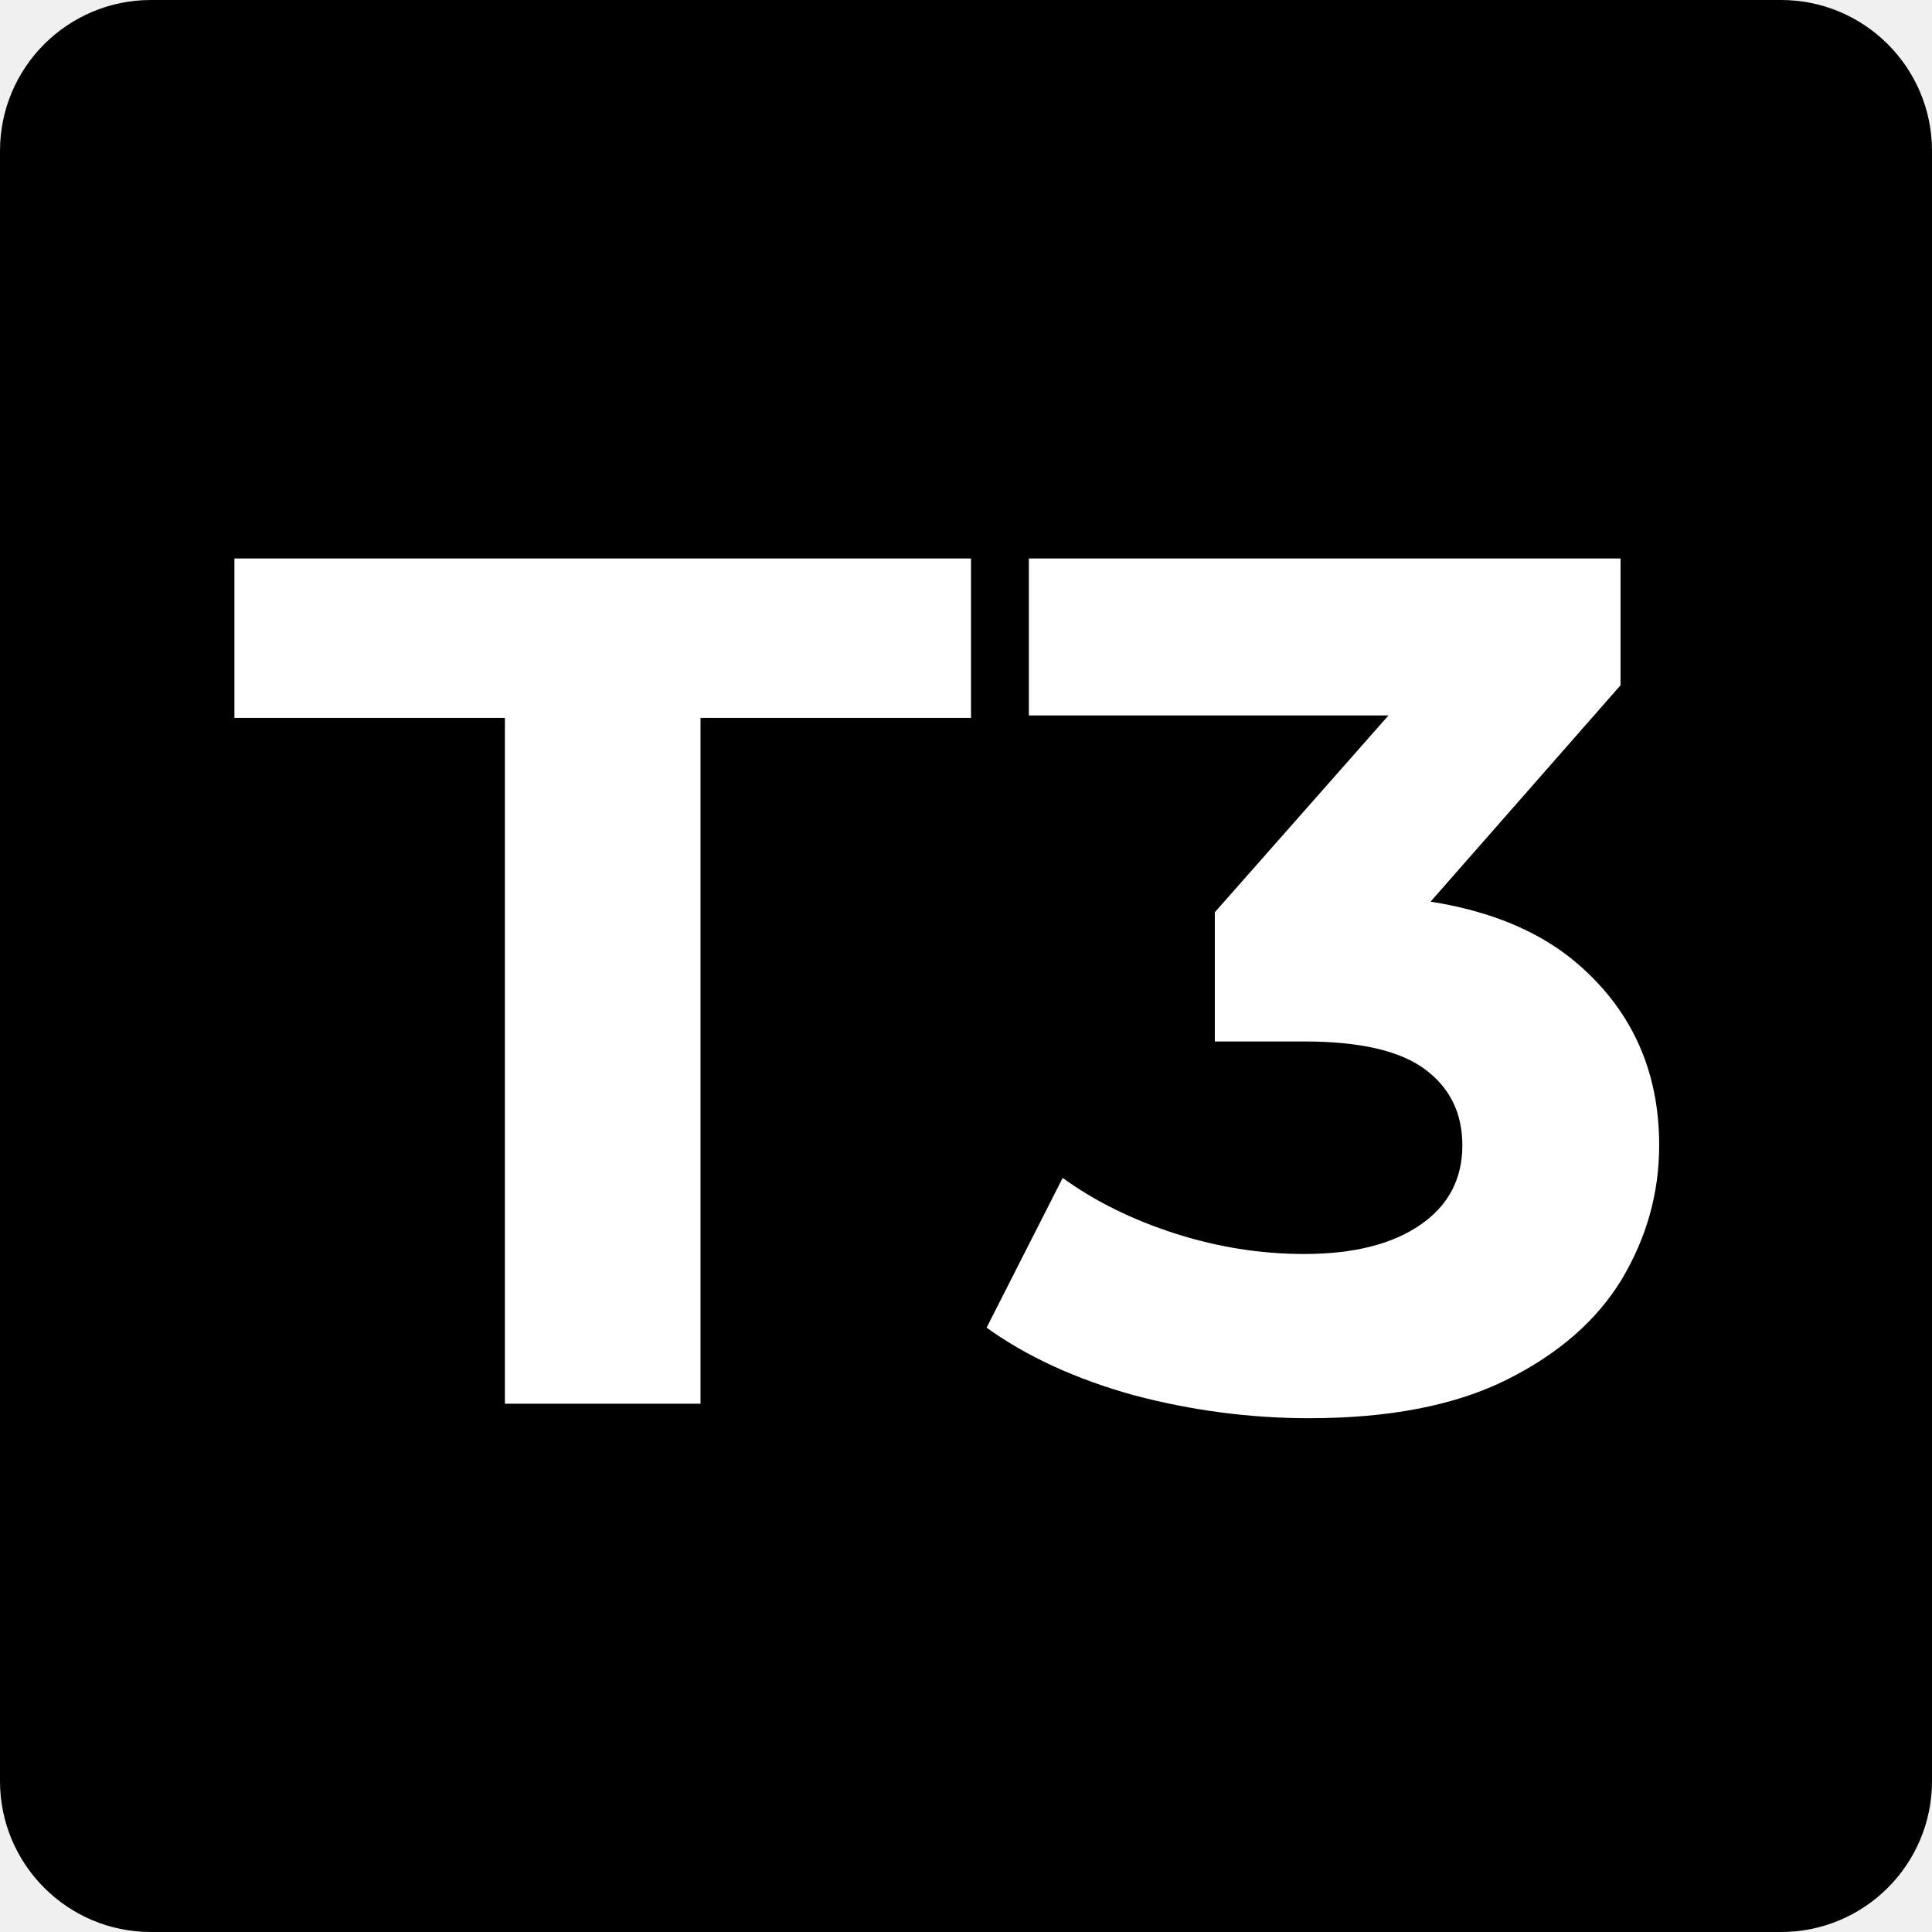
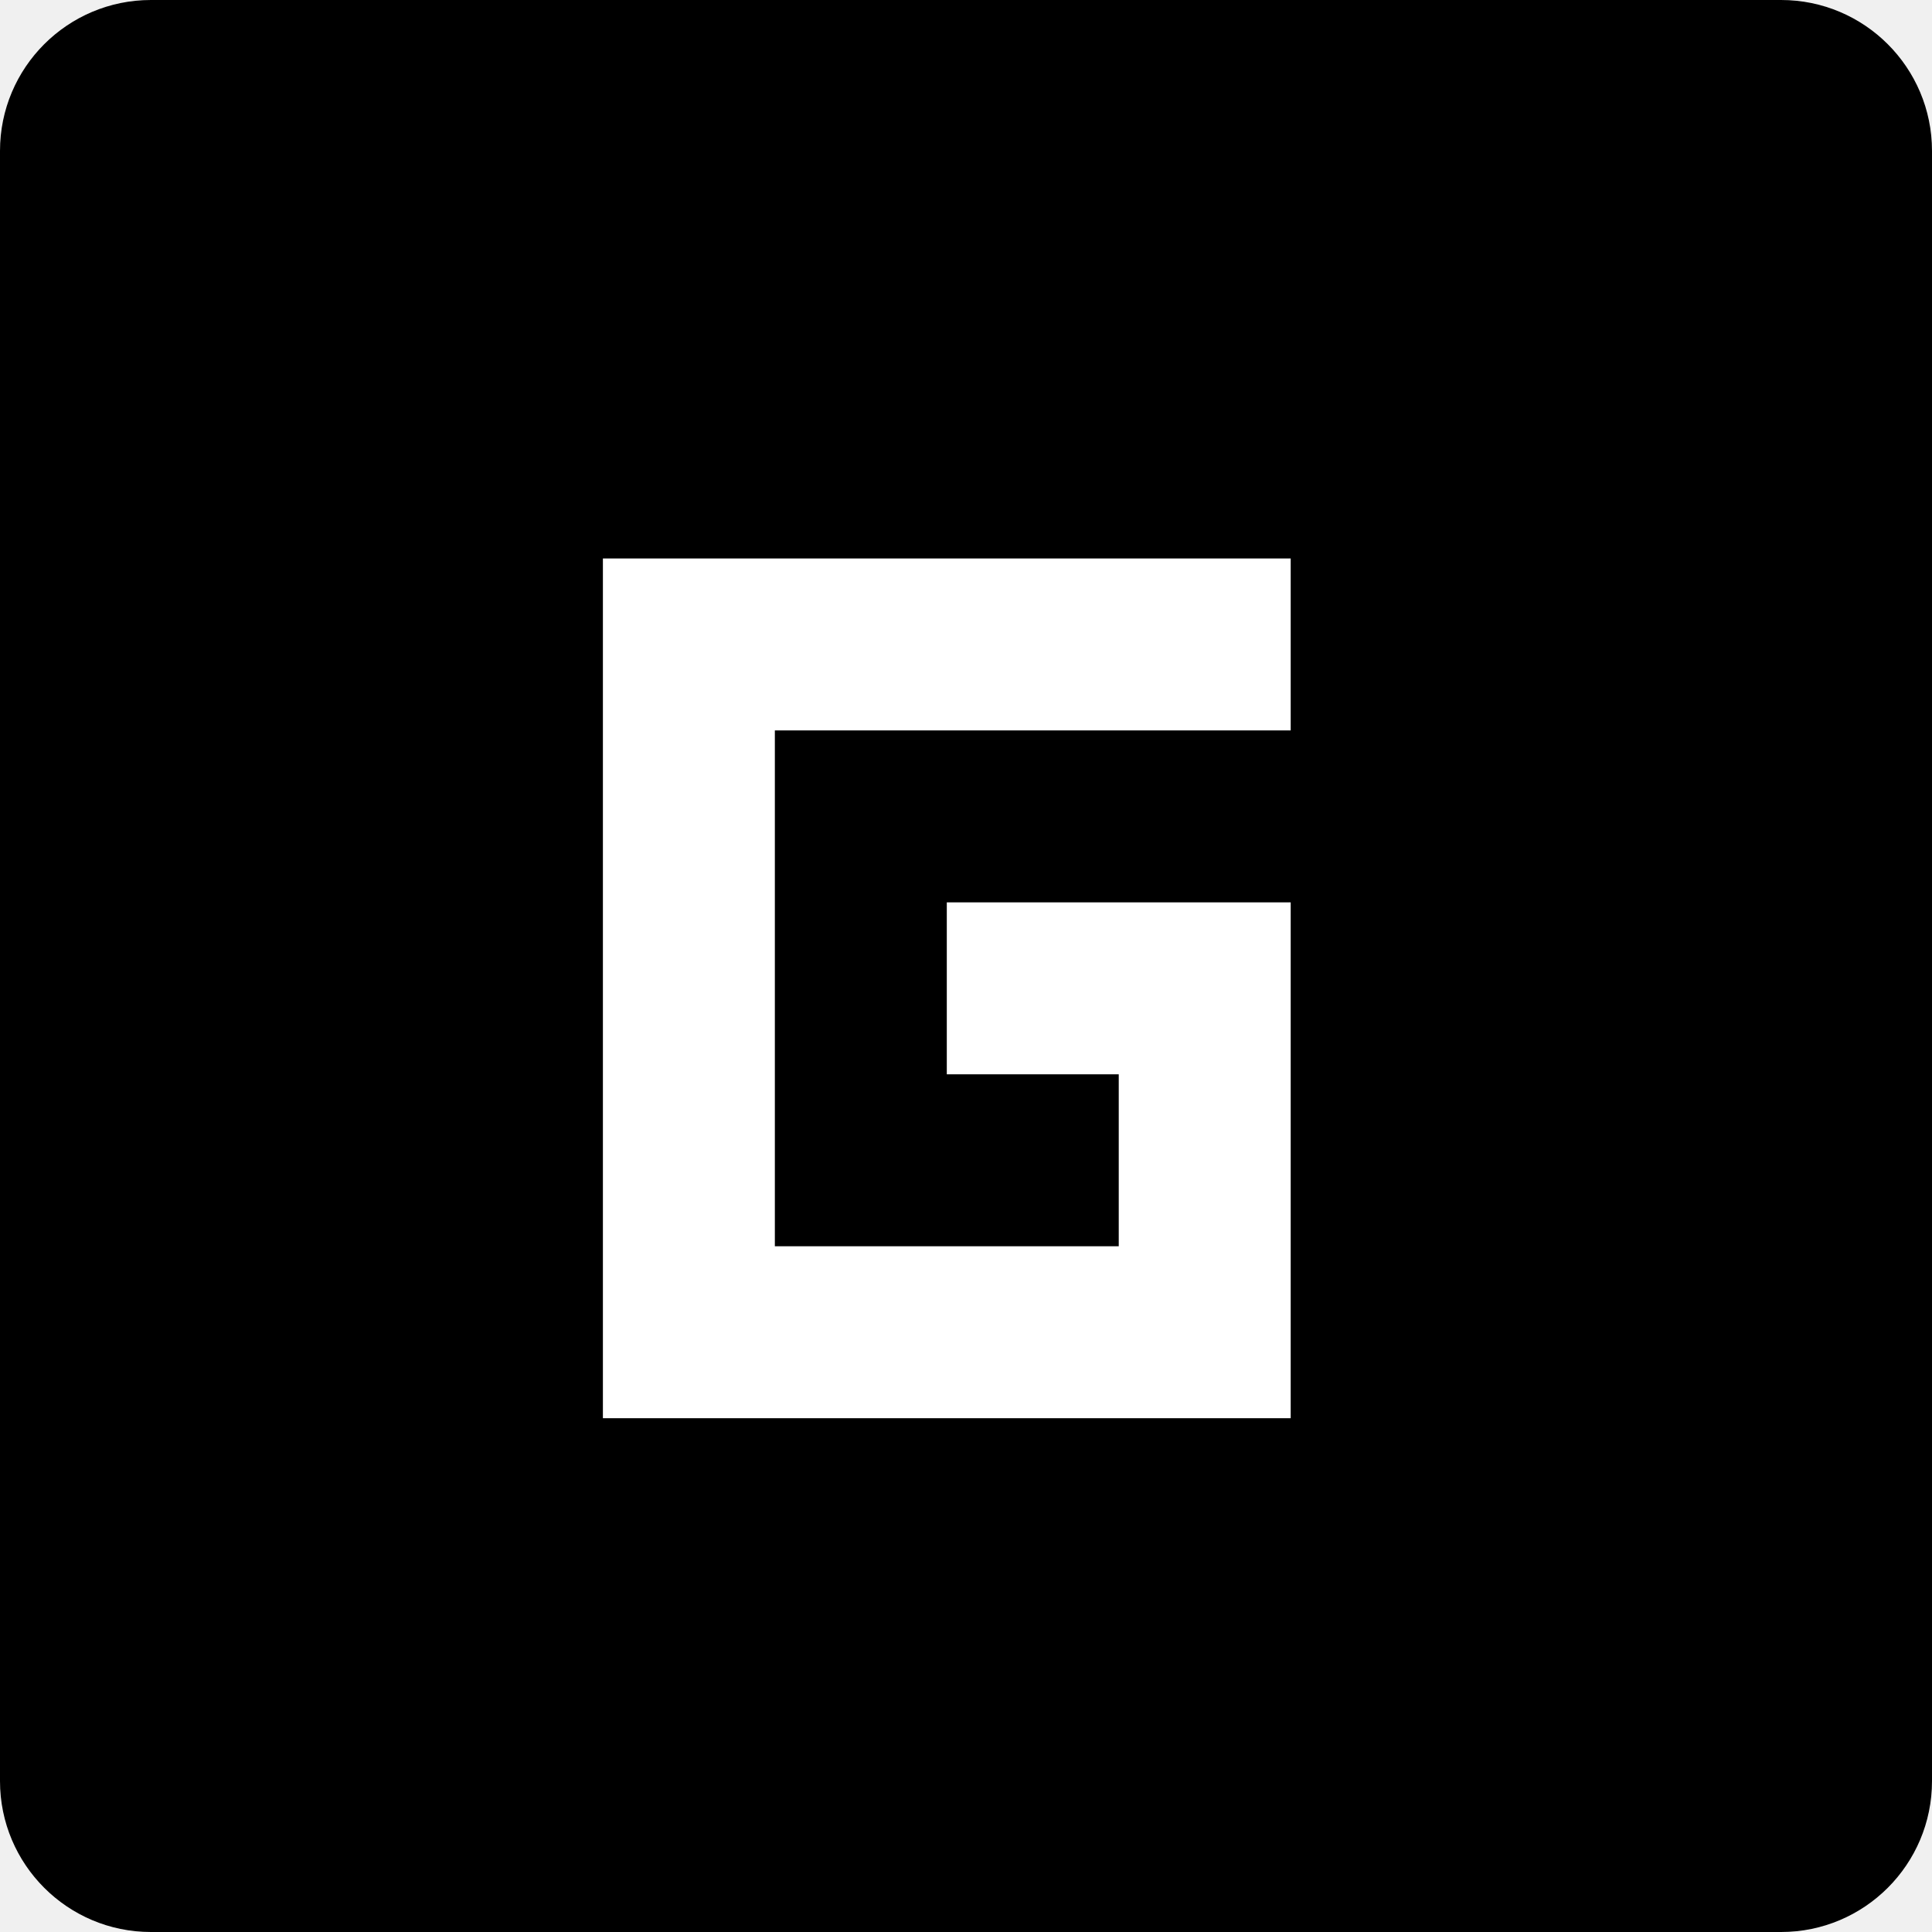
<svg xmlns="http://www.w3.org/2000/svg" width="128" height="128" viewBox="0 0 128 128" fill="none">
  <path d="M0 10C0 4.477 4.477 0 10 0H118C123.523 0 128 4.477 128 10V118C128 123.523 123.523 128 118 128H10C4.477 128 0 123.523 0 118V10Z" fill="black" />
-   <path d="M33.451 93V47.56H15.531V37H64.331V47.56H46.411V93H33.451ZM86.725 93.96C82.832 93.96 78.965 93.453 75.125 92.44C71.285 91.373 68.032 89.88 65.365 87.96L70.405 78.04C72.539 79.587 75.019 80.813 77.845 81.72C80.672 82.627 83.525 83.08 86.405 83.08C89.659 83.08 92.219 82.44 94.085 81.16C95.952 79.88 96.885 78.12 96.885 75.88C96.885 73.747 96.059 72.067 94.405 70.84C92.752 69.613 90.085 69 86.405 69H80.485V60.44L96.085 42.76L97.525 47.4H68.165V37H107.365V45.4L91.845 63.08L85.285 59.32H89.045C95.925 59.32 101.125 60.867 104.645 63.96C108.165 67.053 109.925 71.027 109.925 75.88C109.925 79.027 109.099 81.987 107.445 84.76C105.792 87.48 103.259 89.693 99.845 91.4C96.432 93.107 92.059 93.96 86.725 93.96Z" fill="white" />
+   <path transform="translate(34.248 25.608) scale(5.696)" d="M1 2L9 2L9 4L3 4L3 10L7 10L7 8L5 8L5 6L9 6L9 12L1 12Z" fill="white" fill-rule="evenodd" />
</svg>
